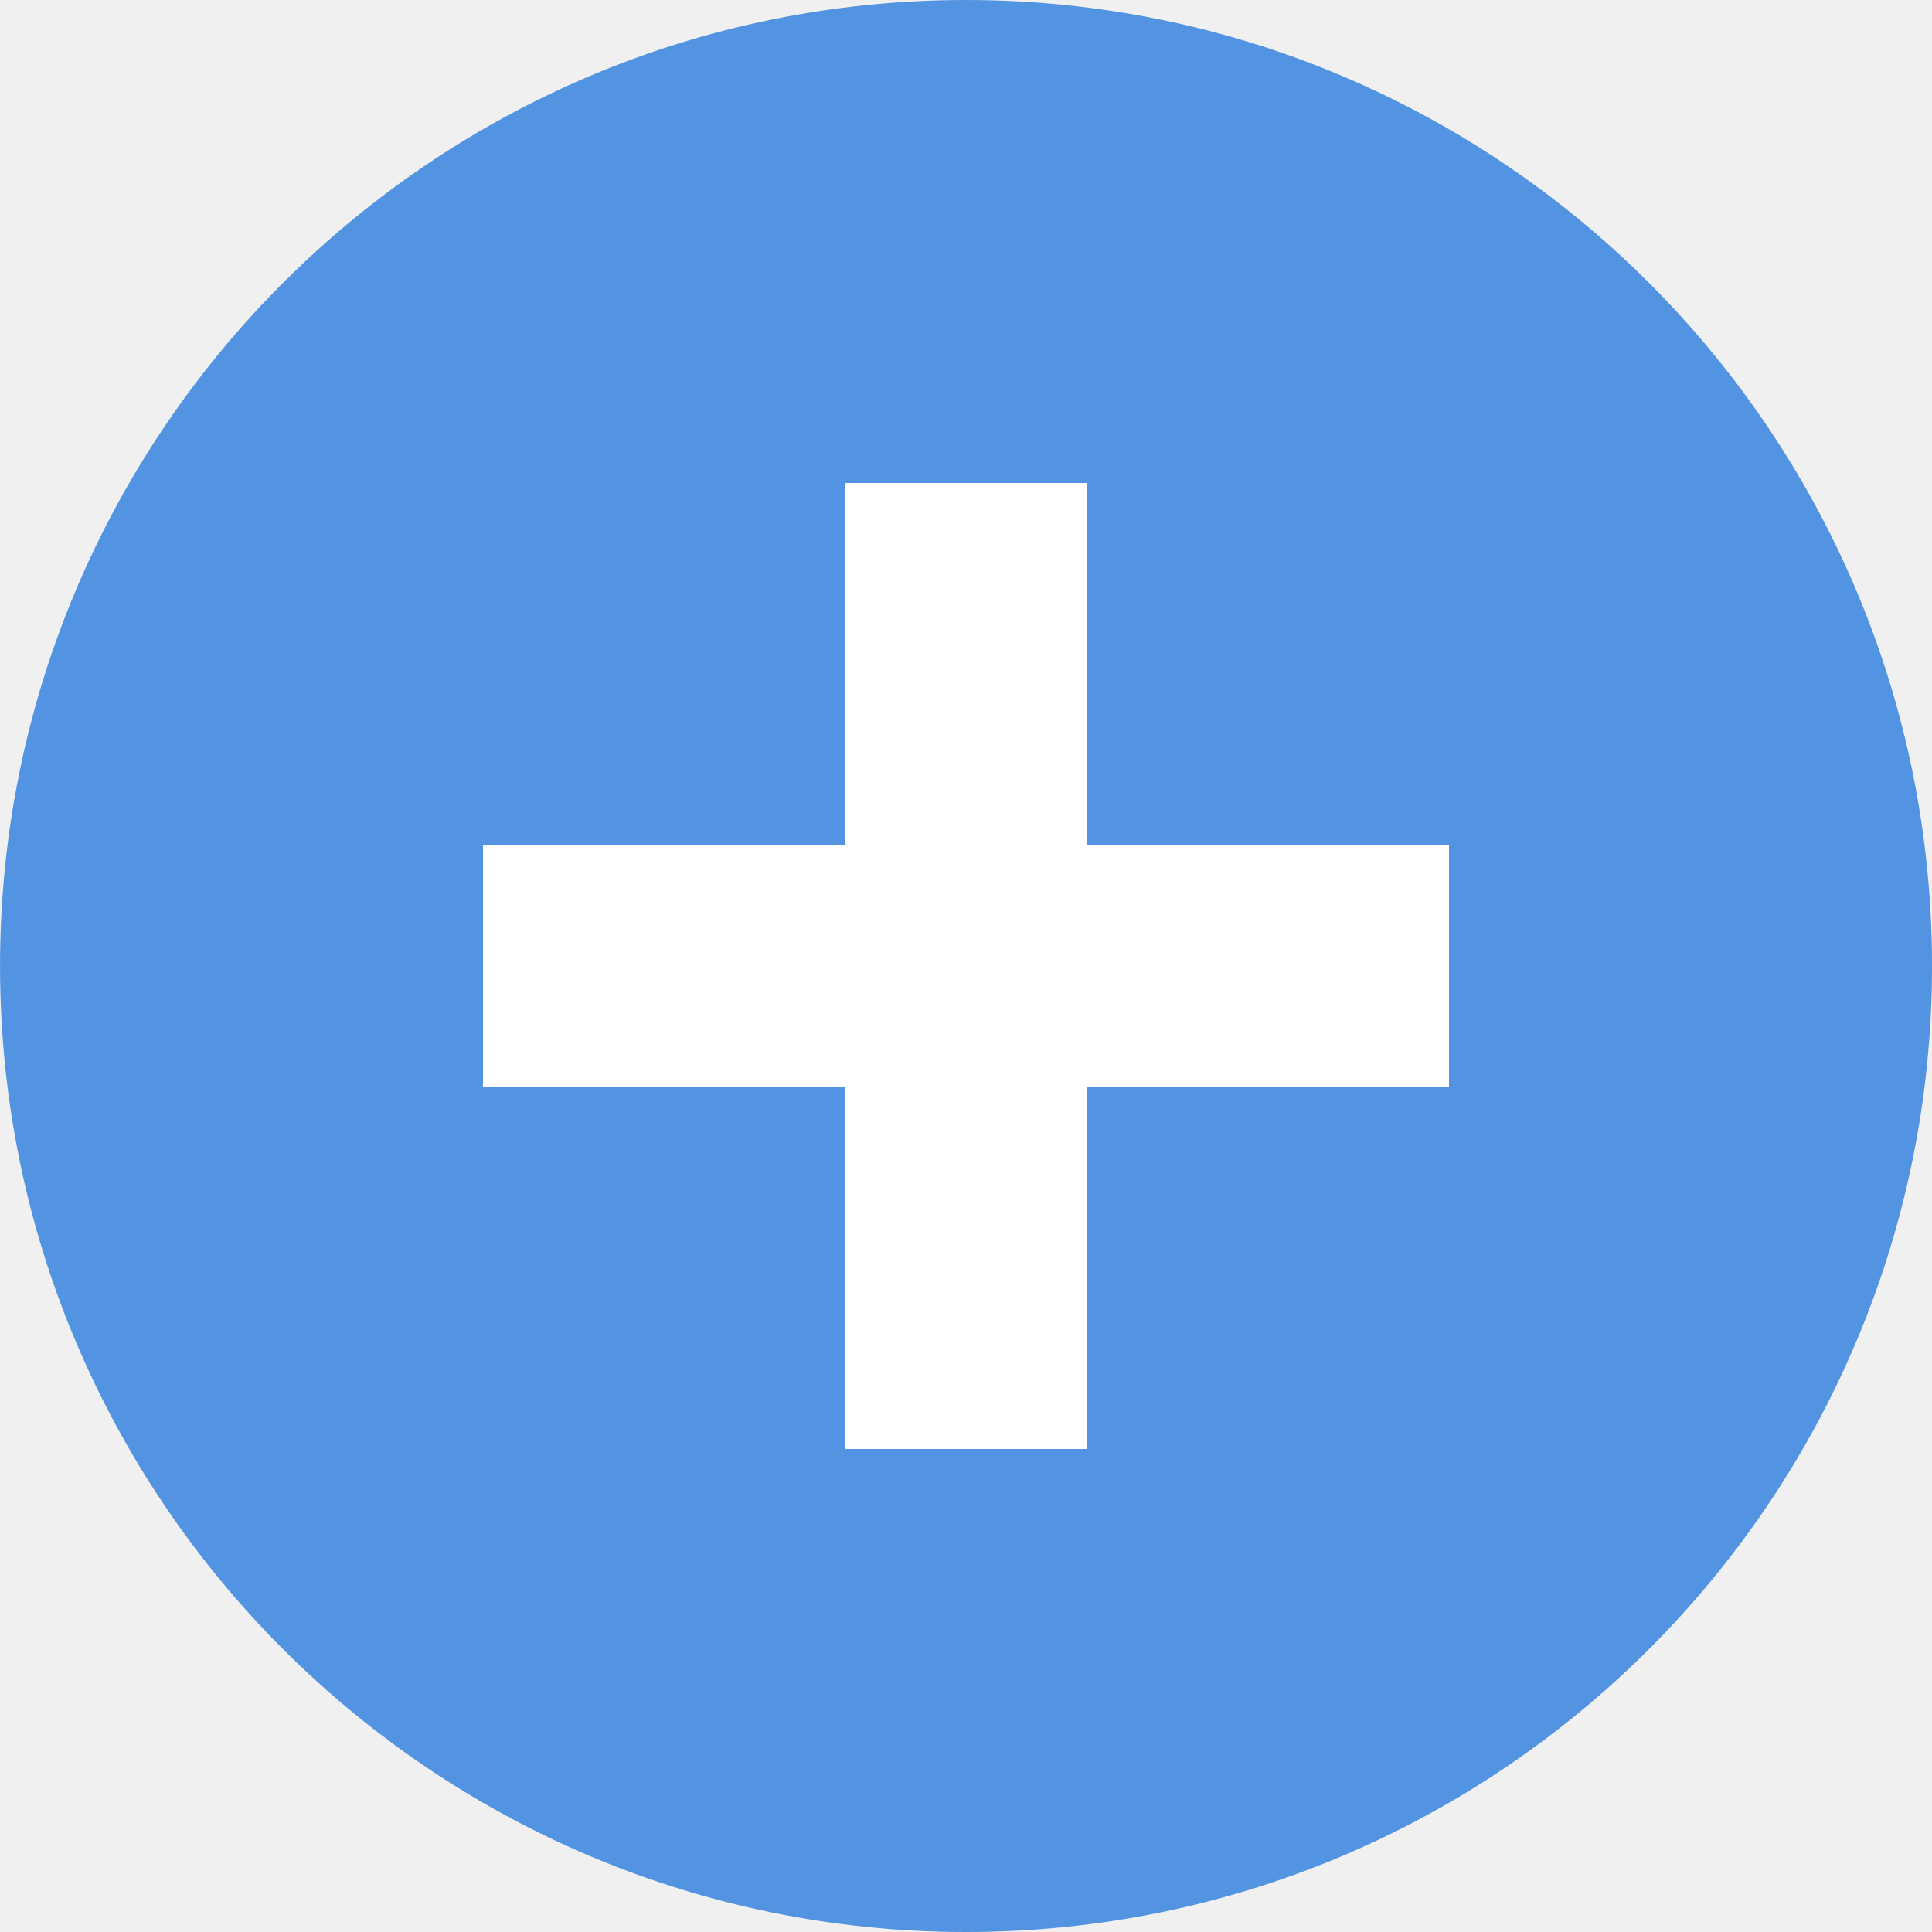
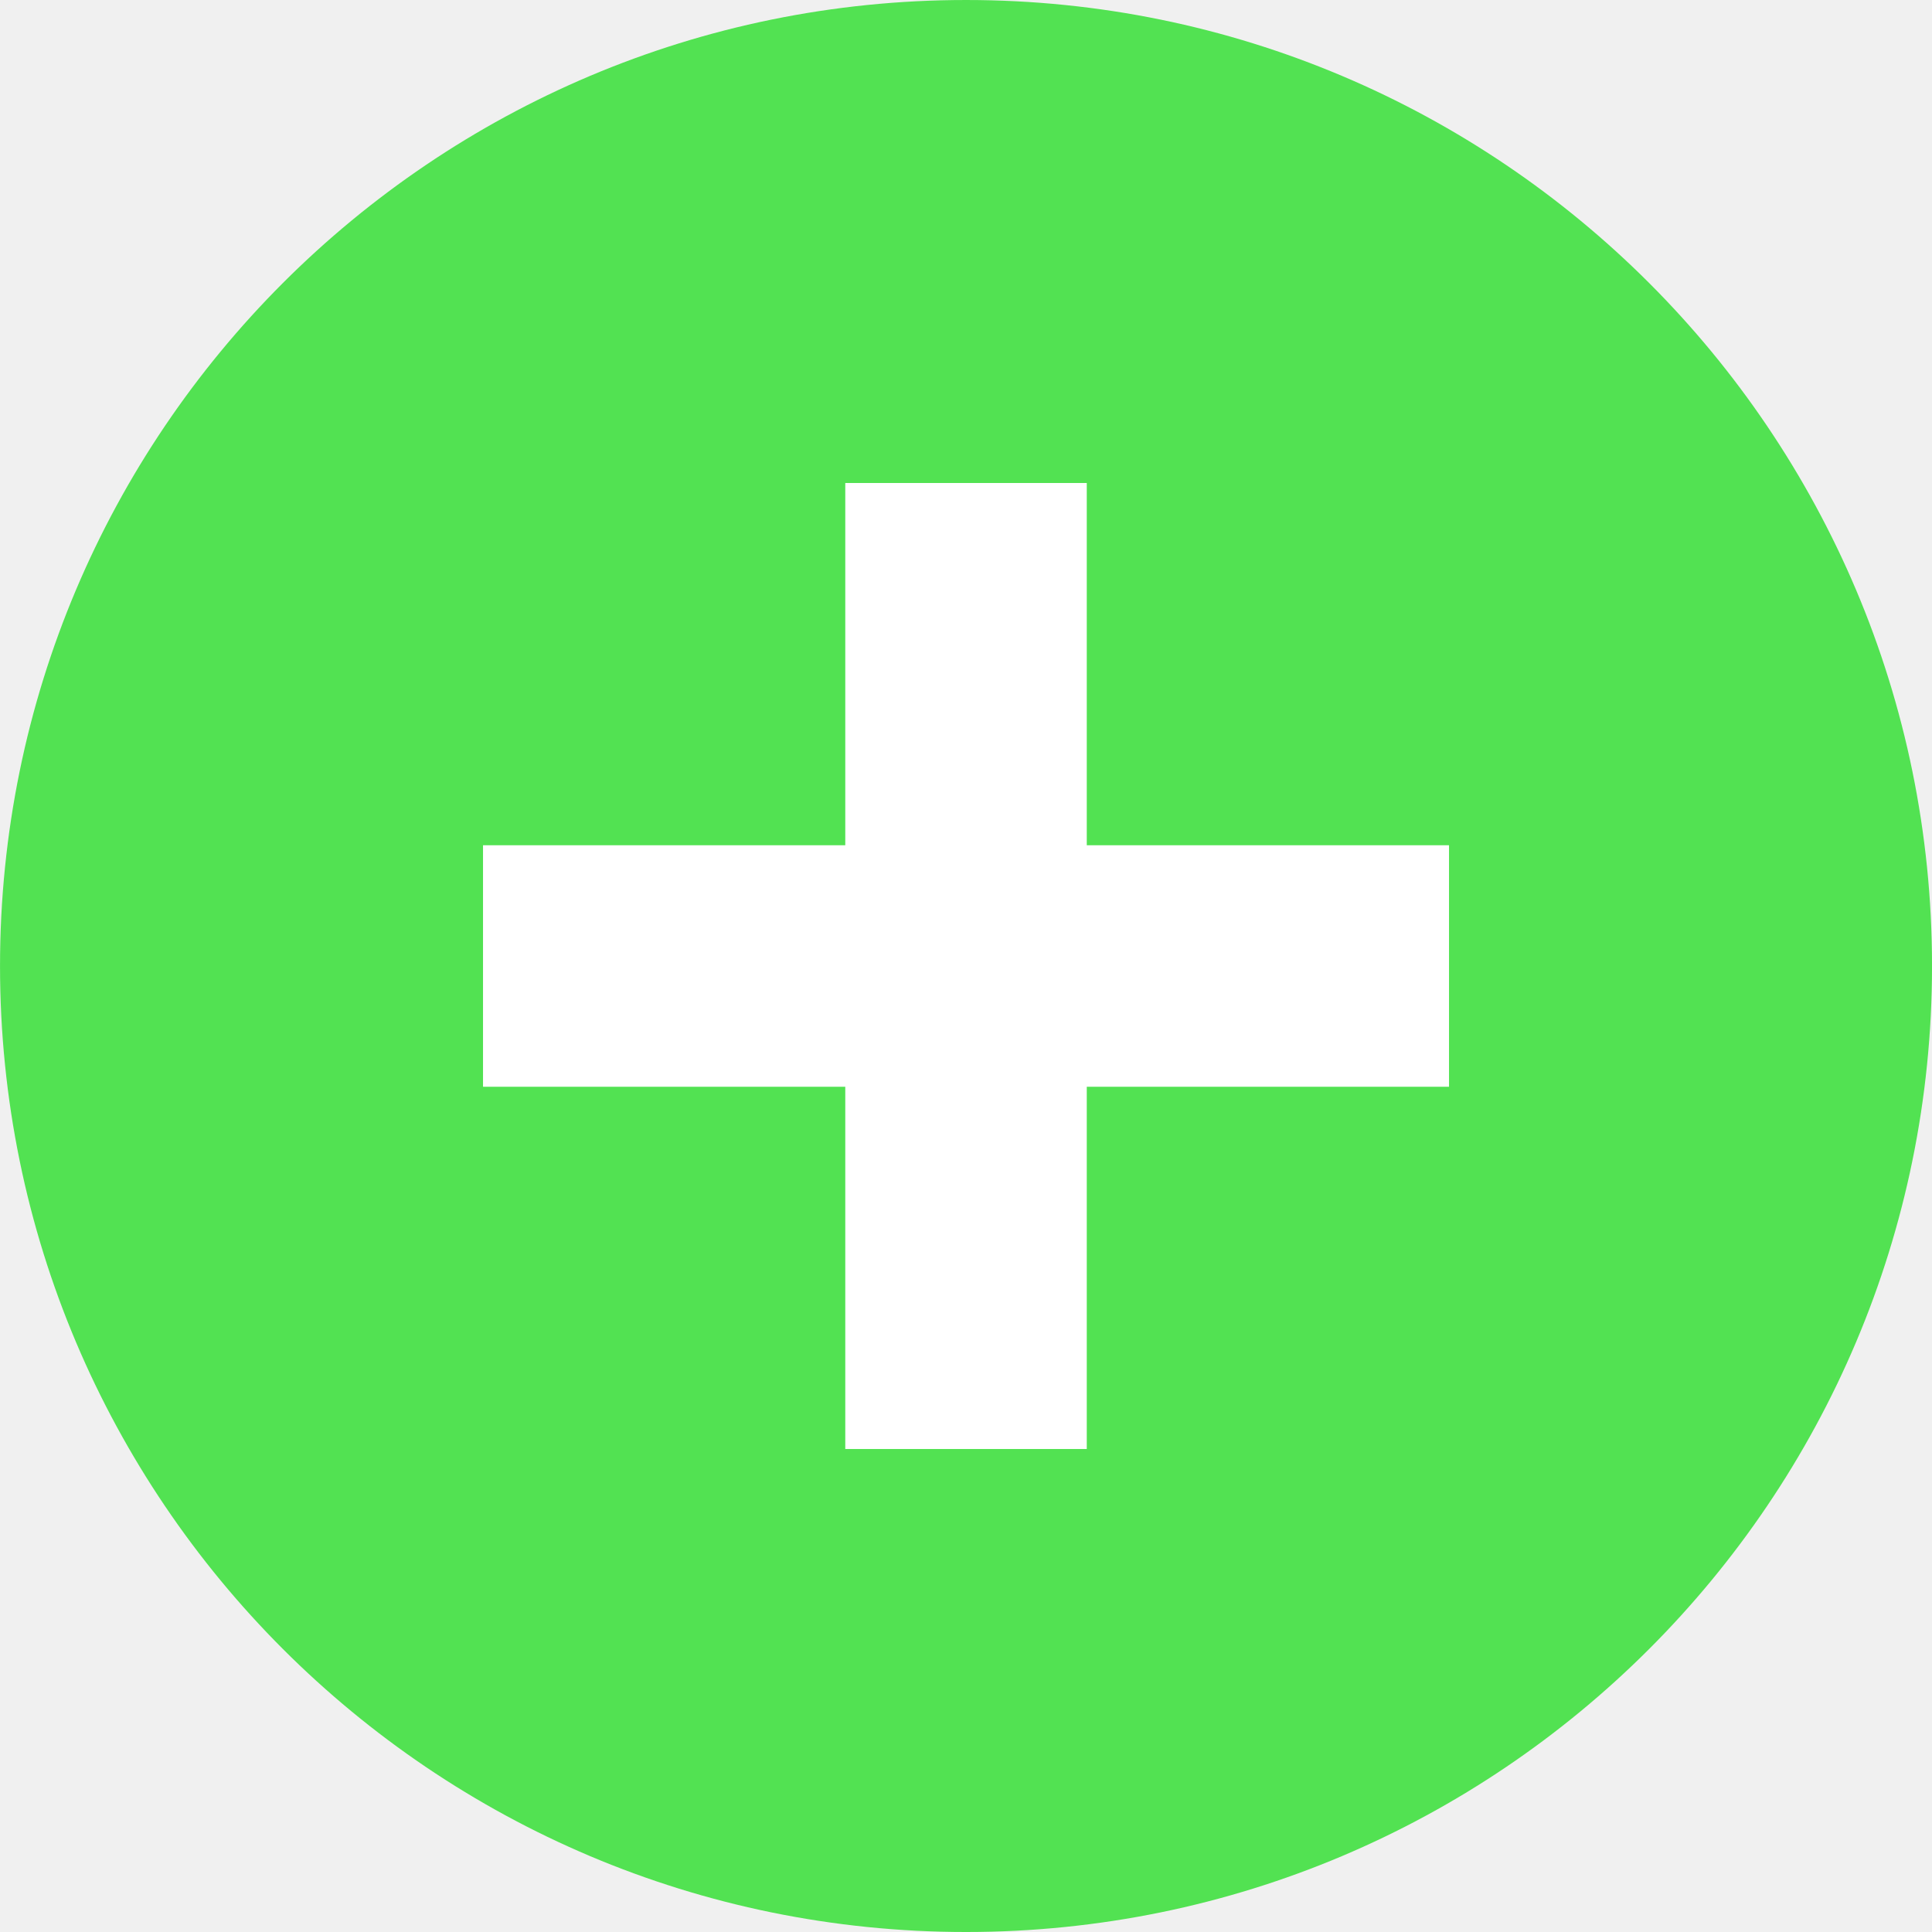
<svg xmlns="http://www.w3.org/2000/svg" xmlns:ns1="http://www.openswatchbook.org/uri/2009/osb" xmlns:xlink="http://www.w3.org/1999/xlink" width="16" height="16" id="svg12430" version="1.1">
  <defs id="defs12432">
    <linearGradient id="selected_fg_color" ns1:paint="solid">
      <stop style="stop-color:#ffffff;stop-opacity:1;" offset="0" id="stop4150" />
    </linearGradient>
    <linearGradient id="selected_bg_color" ns1:paint="solid">
-       <stop style="stop-color:#5294e2;stop-opacity:1;" offset="0" id="stop4147" />
+       <stop style="stop-color:#52e252;stop-opacity:1;" offset="0" id="stop4147" />
    </linearGradient>
    <linearGradient xlink:href="#selected_bg_color" id="linearGradient4149" x1="150" y1="397.991" x2="150" y2="413.991" gradientUnits="userSpaceOnUse" />
    <linearGradient xlink:href="#selected_fg_color" id="linearGradient4152" x1="150" y1="401.991" x2="150" y2="409.991" gradientUnits="userSpaceOnUse" />
  </defs>
  <g id="layer1" transform="translate(0,-1036.362)">
    <g style="display:inline" transform="translate(-141.9998,638.3711)" id="g14642-3-0">
      <ellipse style="opacity:1;fill:url(#linearGradient4149);fill-opacity:1;stroke:none;stroke-width:1;stroke-linecap:butt;stroke-linejoin:miter;stroke-miterlimit:4;stroke-dasharray:none;stroke-dashoffset:0;stroke-opacity:1" id="path4156" cx="150" cy="405.991" rx="8" ry="8" />
      <rect style="fill:none;stroke:none" id="rect3620-5-4" width="15.982" height="16" x="142" y="398" rx="0" ry="0" />
      <g id="g4179" transform="translate(141.9999,397.9911)">
        <g style="opacity:0.55;fill:#000000;fill-opacity:1" transform="matrix(0.765075,0,0,0.765075,1.880594,0.8798127)" id="g2996-1">
          <g style="fill:#000000;fill-opacity:1" transform="translate(-60,-518)" id="layer12-1">
            <g transform="translate(19,-242)" id="layer4-4-1-9" style="display:inline;fill:#000000;fill-opacity:1" />
          </g>
        </g>
        <g style="fill:#ffffff;fill-opacity:1" transform="matrix(0.765075,0,0,0.765075,1.880594,1.879479)" id="g2996">
          <g style="fill:#ffffff;fill-opacity:1" transform="translate(-60,-518)" id="layer12">
            <g transform="translate(19,-242)" id="layer4-4-1" style="display:inline;fill:#ffffff;fill-opacity:1" />
          </g>
        </g>
      </g>
      <path style="fill:url(#linearGradient4152);fill-opacity:1;fill-rule:evenodd;stroke:#000000;stroke-width:0;stroke-linecap:butt;stroke-linejoin:miter;stroke-miterlimit:4;stroke-opacity:1" d="m 149,401.991 0,3 -3,0 0,2 3,0 0,3 2,0 0,-3 3,0 0,-2 -3,0 0,-3 z" id="rect3757" />
    </g>
  </g>
</svg>
